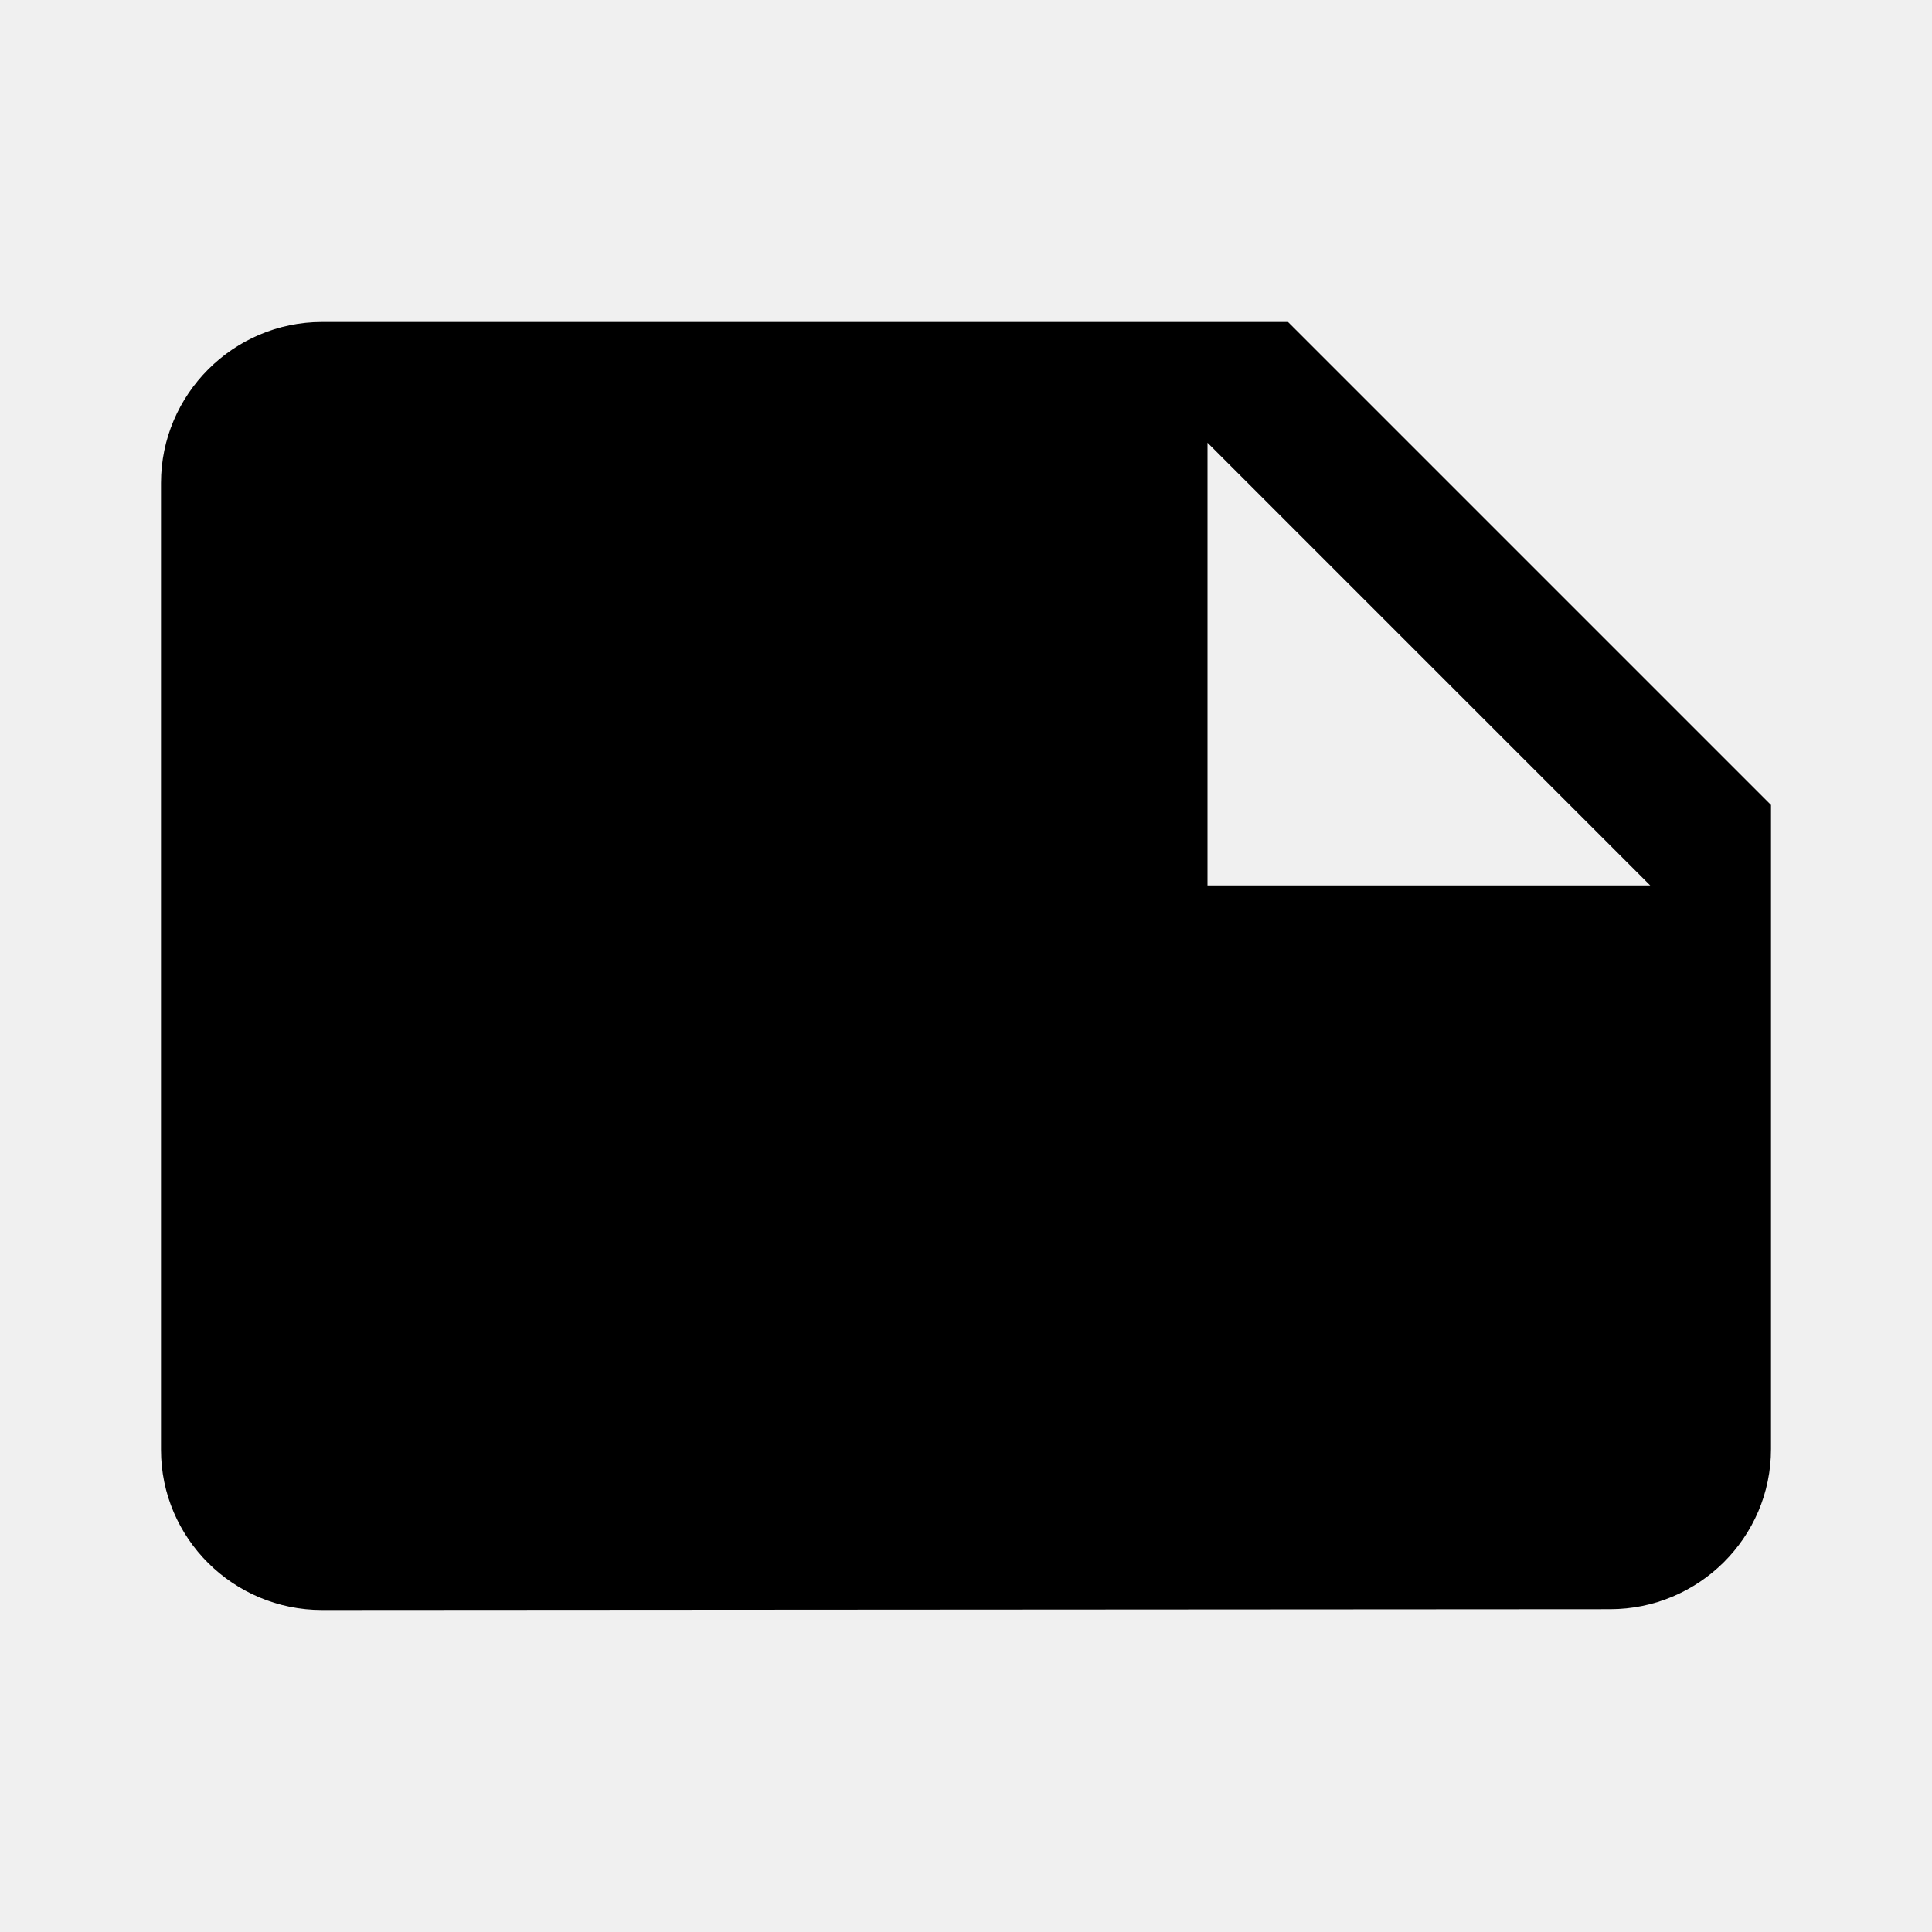
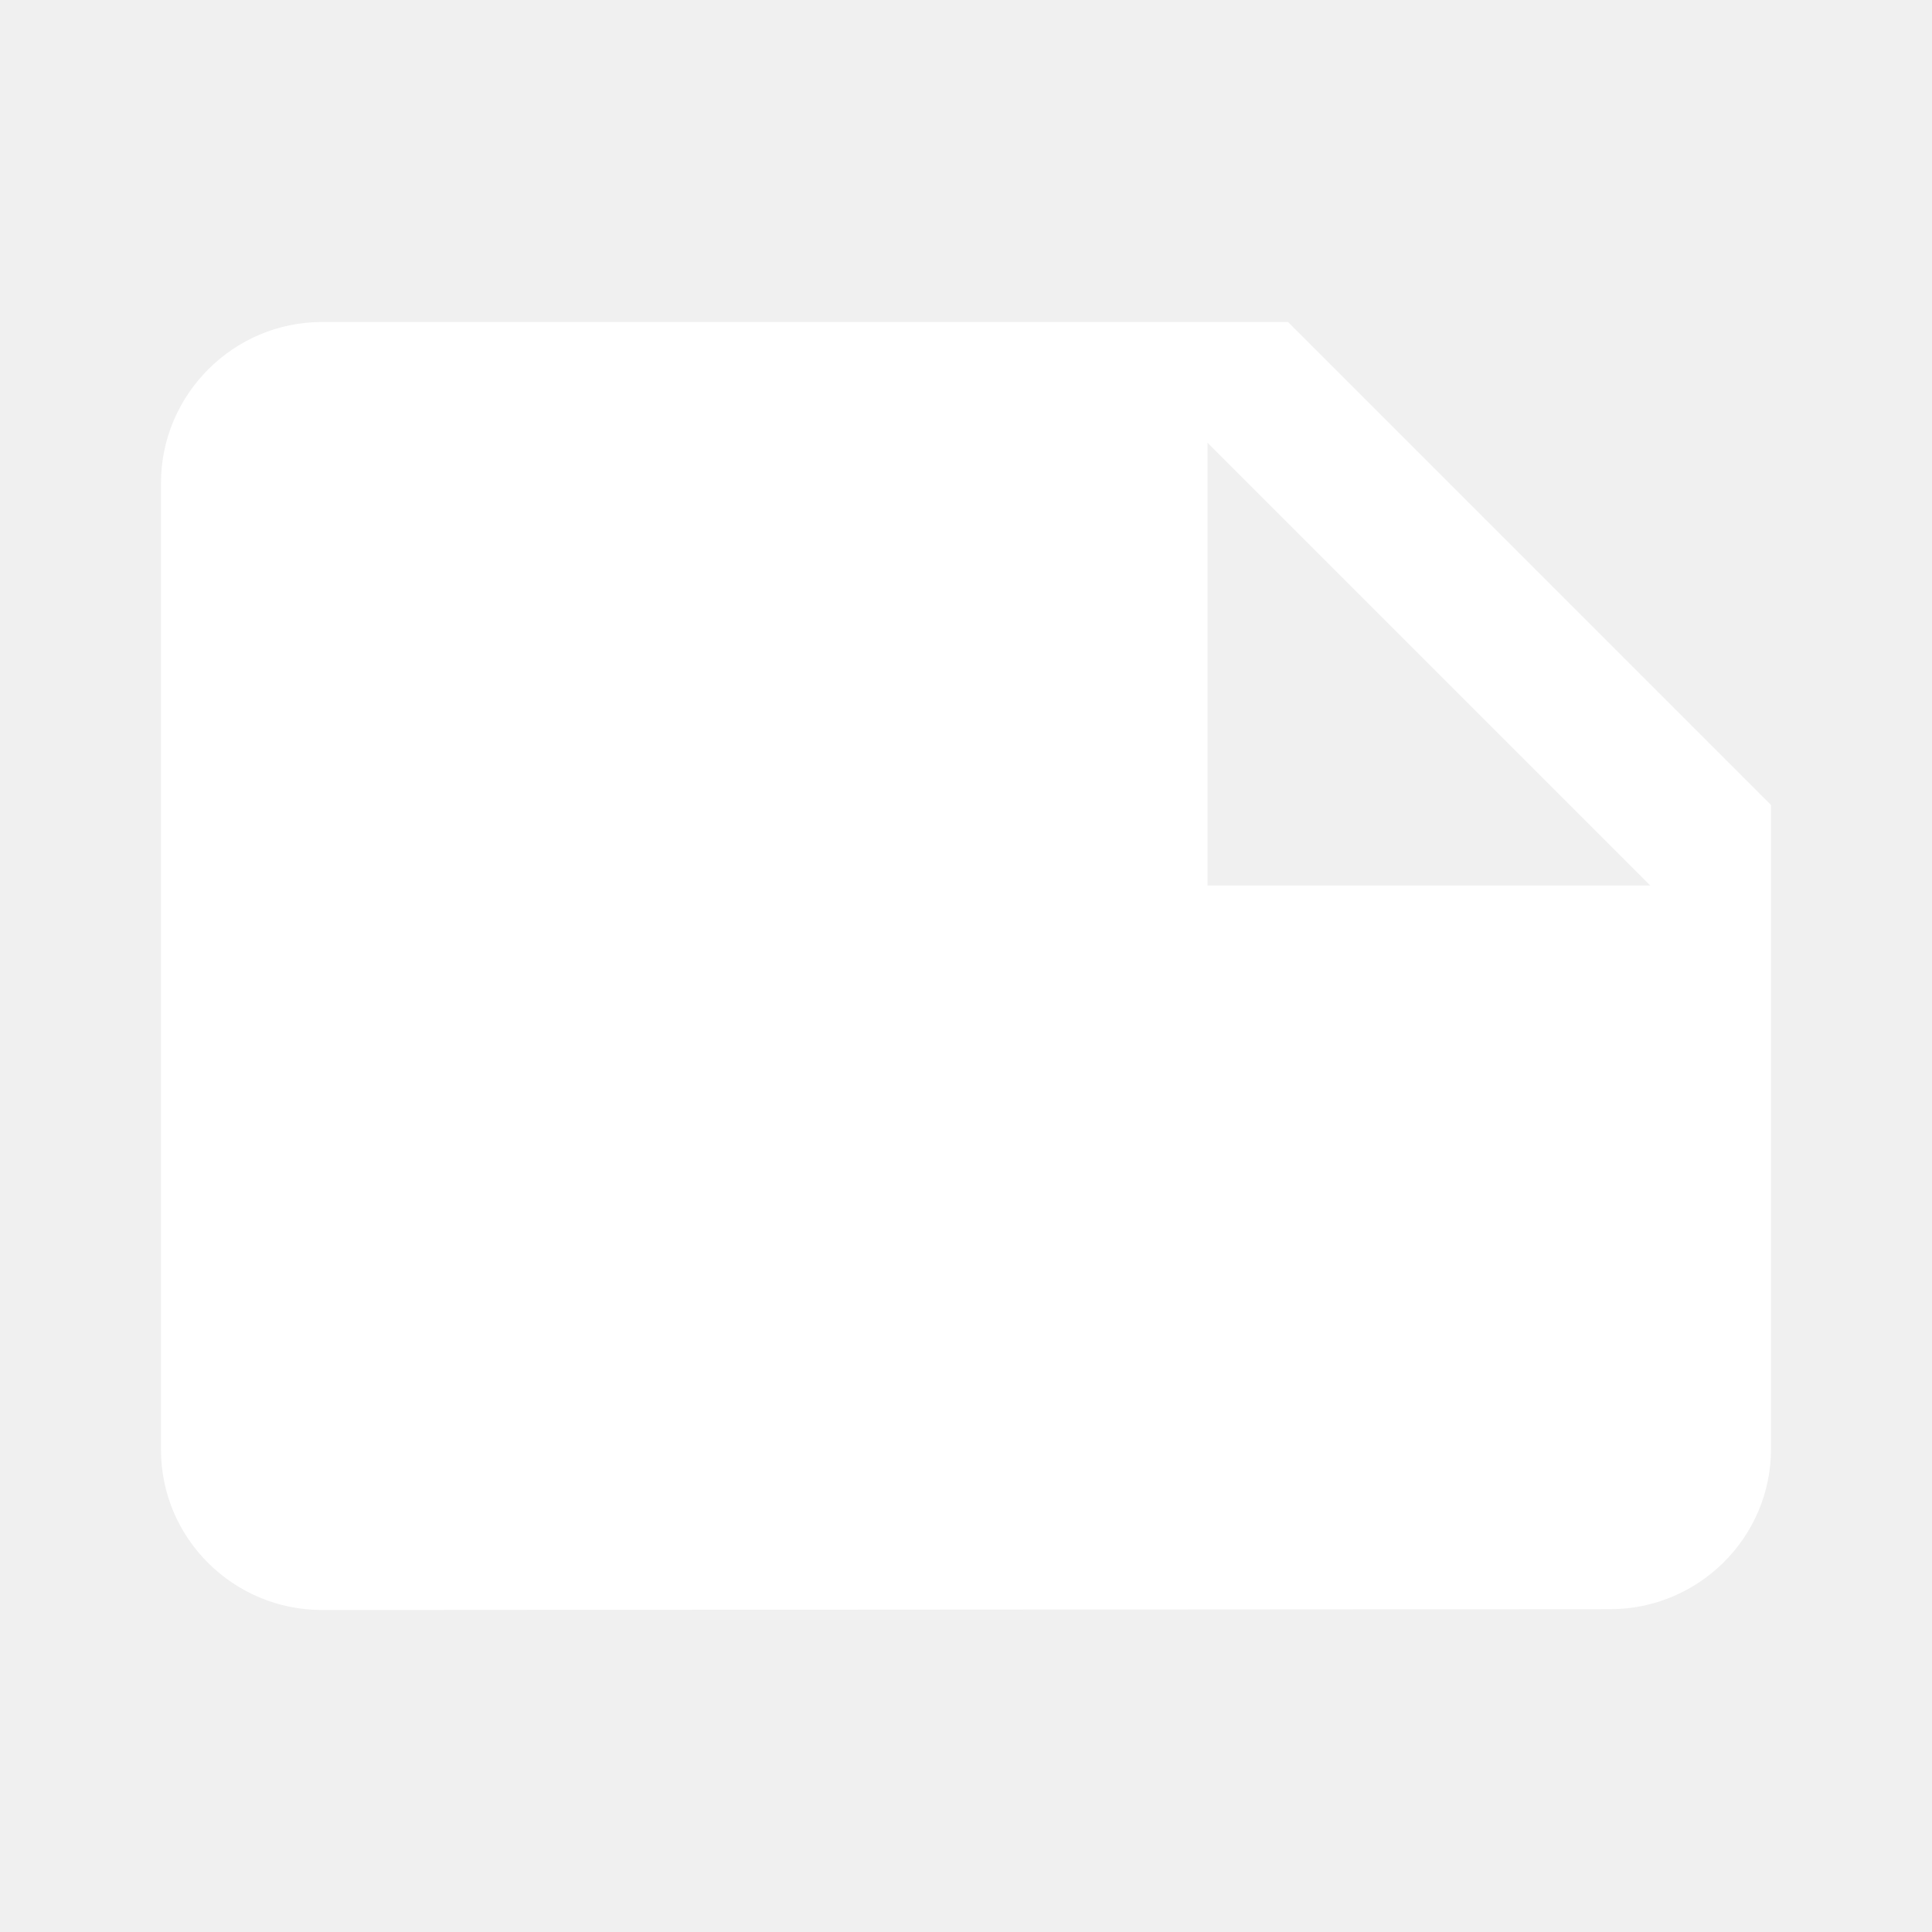
- <svg xmlns="http://www.w3.org/2000/svg" width="24" height="24" viewBox="0 0 24 24">
-   <path d="M22 10l-6-6H4c-1.1 0-2 .9-2 2v12.01c0 1.1.9 1.99 2 1.99l16-.01c1.1 0 2-.89 2-1.99v-8zm-7-4.5l5.5 5.5H15V5.5z" />
-   <path fill="none" d="M0 0h24v24H0V0z" />
+ <svg xmlns="http://www.w3.org/2000/svg" width="24" height="24" viewBox="0 0 24 24" version="1.1" id="svg6">
+   <defs id="defs10" />
+   <path d="M22 10l-6-6H4c-1.1 0-2 .9-2 2v12.01c0 1.1.9 1.99 2 1.99l16-.01c1.1 0 2-.89 2-1.99v-8zm-7-4.5l5.5 5.5H15V5.5z" id="path2" style="fill:#ffffff" />
+   <path fill="none" d="M0 0h24v24H0V0z" id="path4" />
</svg>
